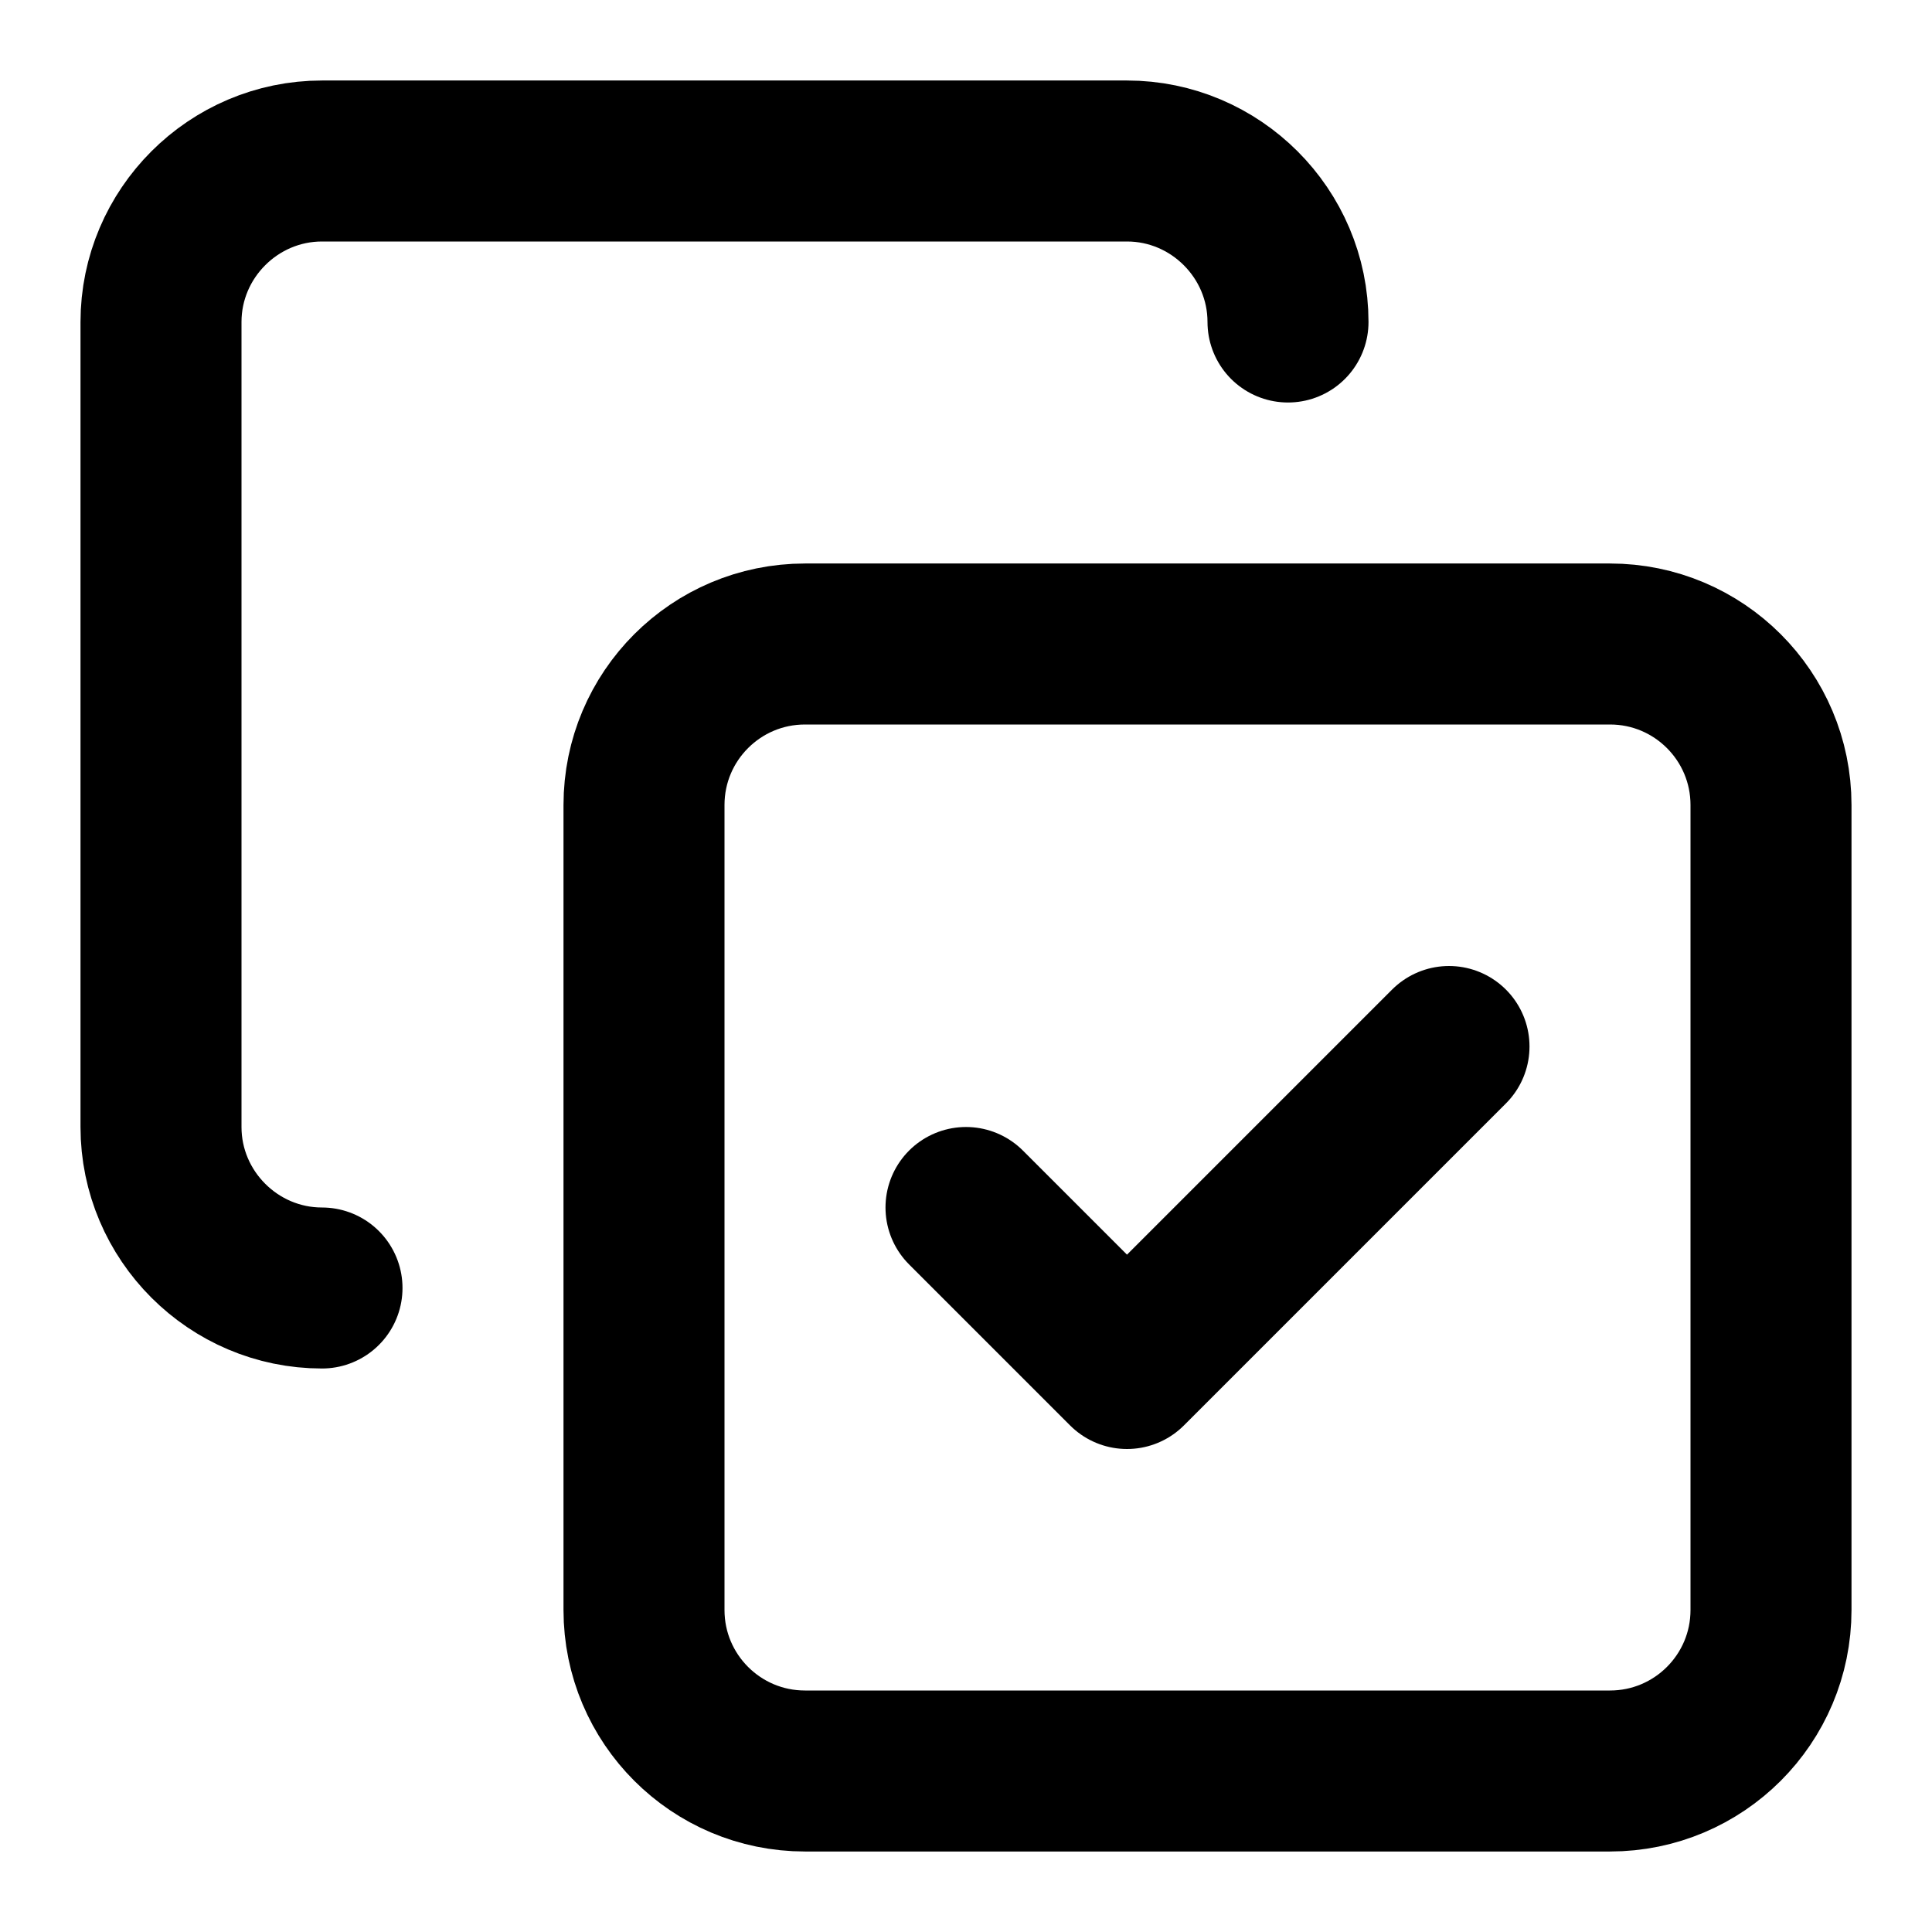
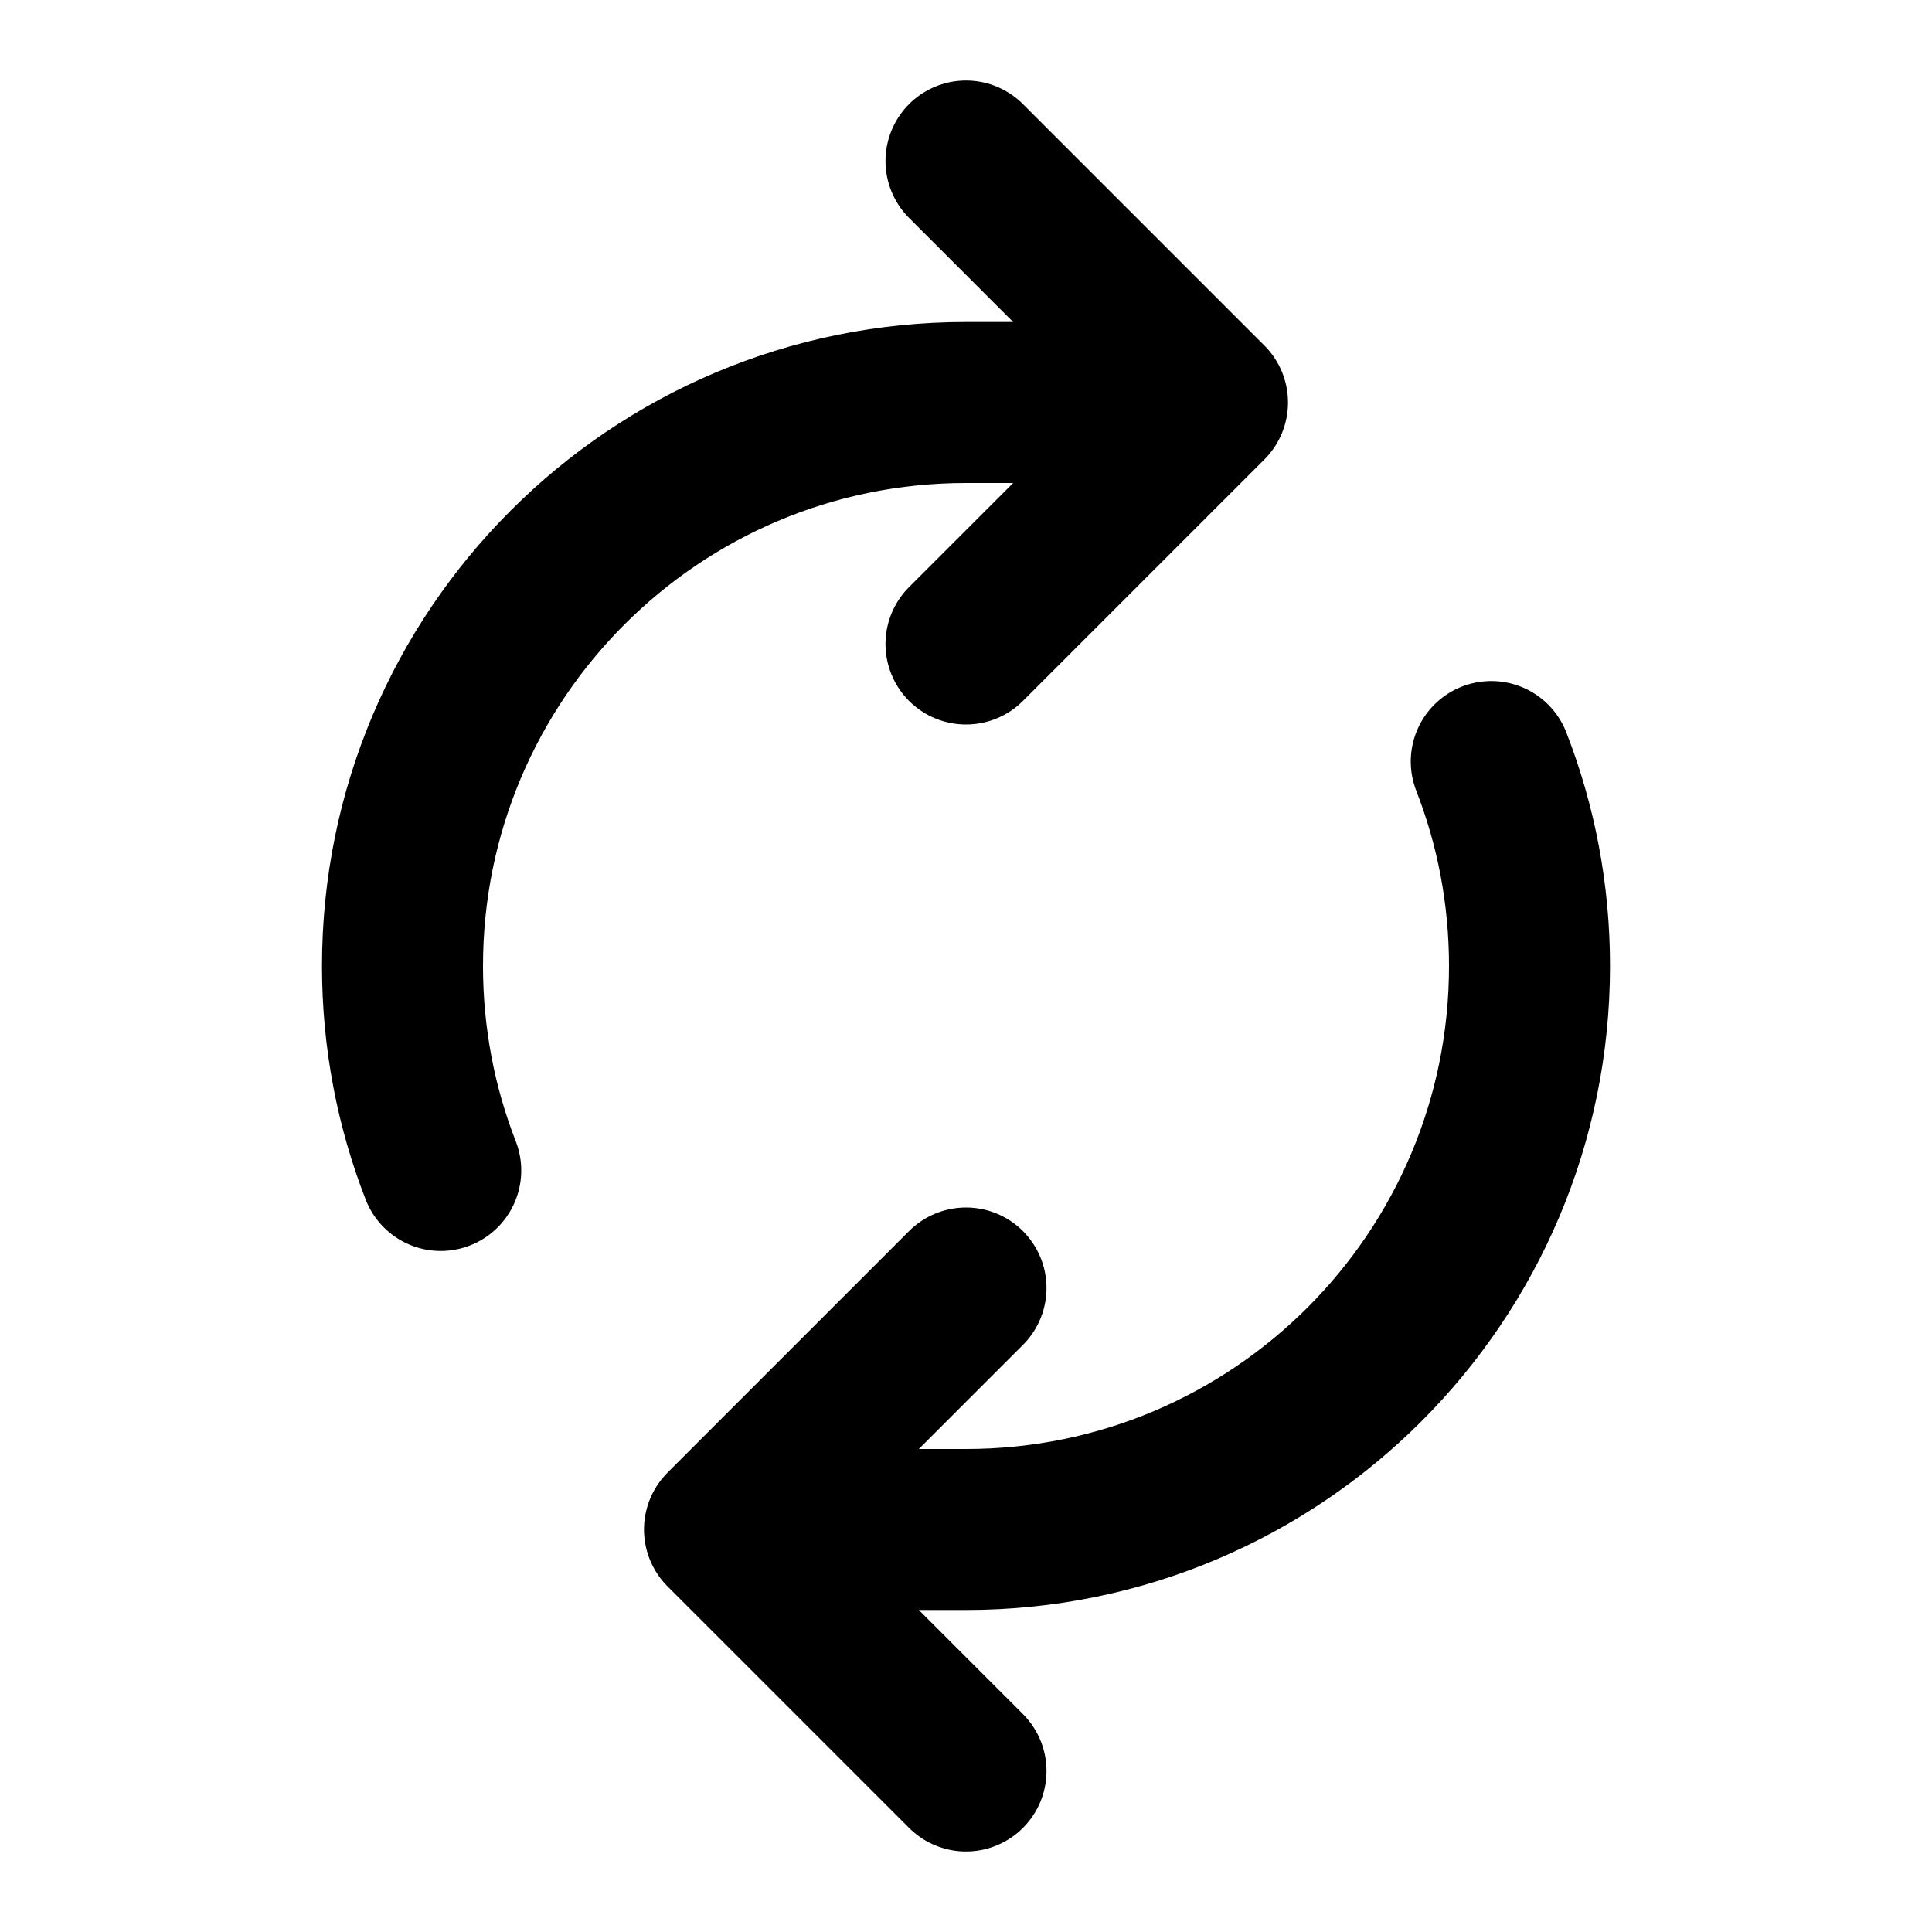
- <svg xmlns="http://www.w3.org/2000/svg" width="24" height="24" viewBox="0 0 24 24" fill="none" stroke="currentColor" stroke-width="2" stroke-linecap="round" stroke-linejoin="round" class="lucide lucide-copy-check-icon lucide-copy-check">
-   <path d="m12 15 2 2 4-4" />
-   <rect width="14" height="14" x="8" y="8" rx="2" ry="2" />
-   <path d="M4 16c-1.1 0-2-.9-2-2V4c0-1.1.9-2 2-2h10c1.1 0 2 .9 2 2" />
+ <svg xmlns="http://www.w3.org/2000/svg" width="800px" height="800px" viewBox="0 0 24 24" fill="none">
+   <path d="M18.525 9.46C18.832 10.247 19 11.104 19 12C19 15.866 15.866 19 12 19H9M5.475 14.54C5.168 13.753 5 12.896 5 12C5 8.134 8.134 5 12 5H15M15 5L12 2M15 5L12 8M9 19L12 16M9 19L12 22" stroke="#000000" stroke-width="2" stroke-linecap="round" stroke-linejoin="round" />
</svg>
